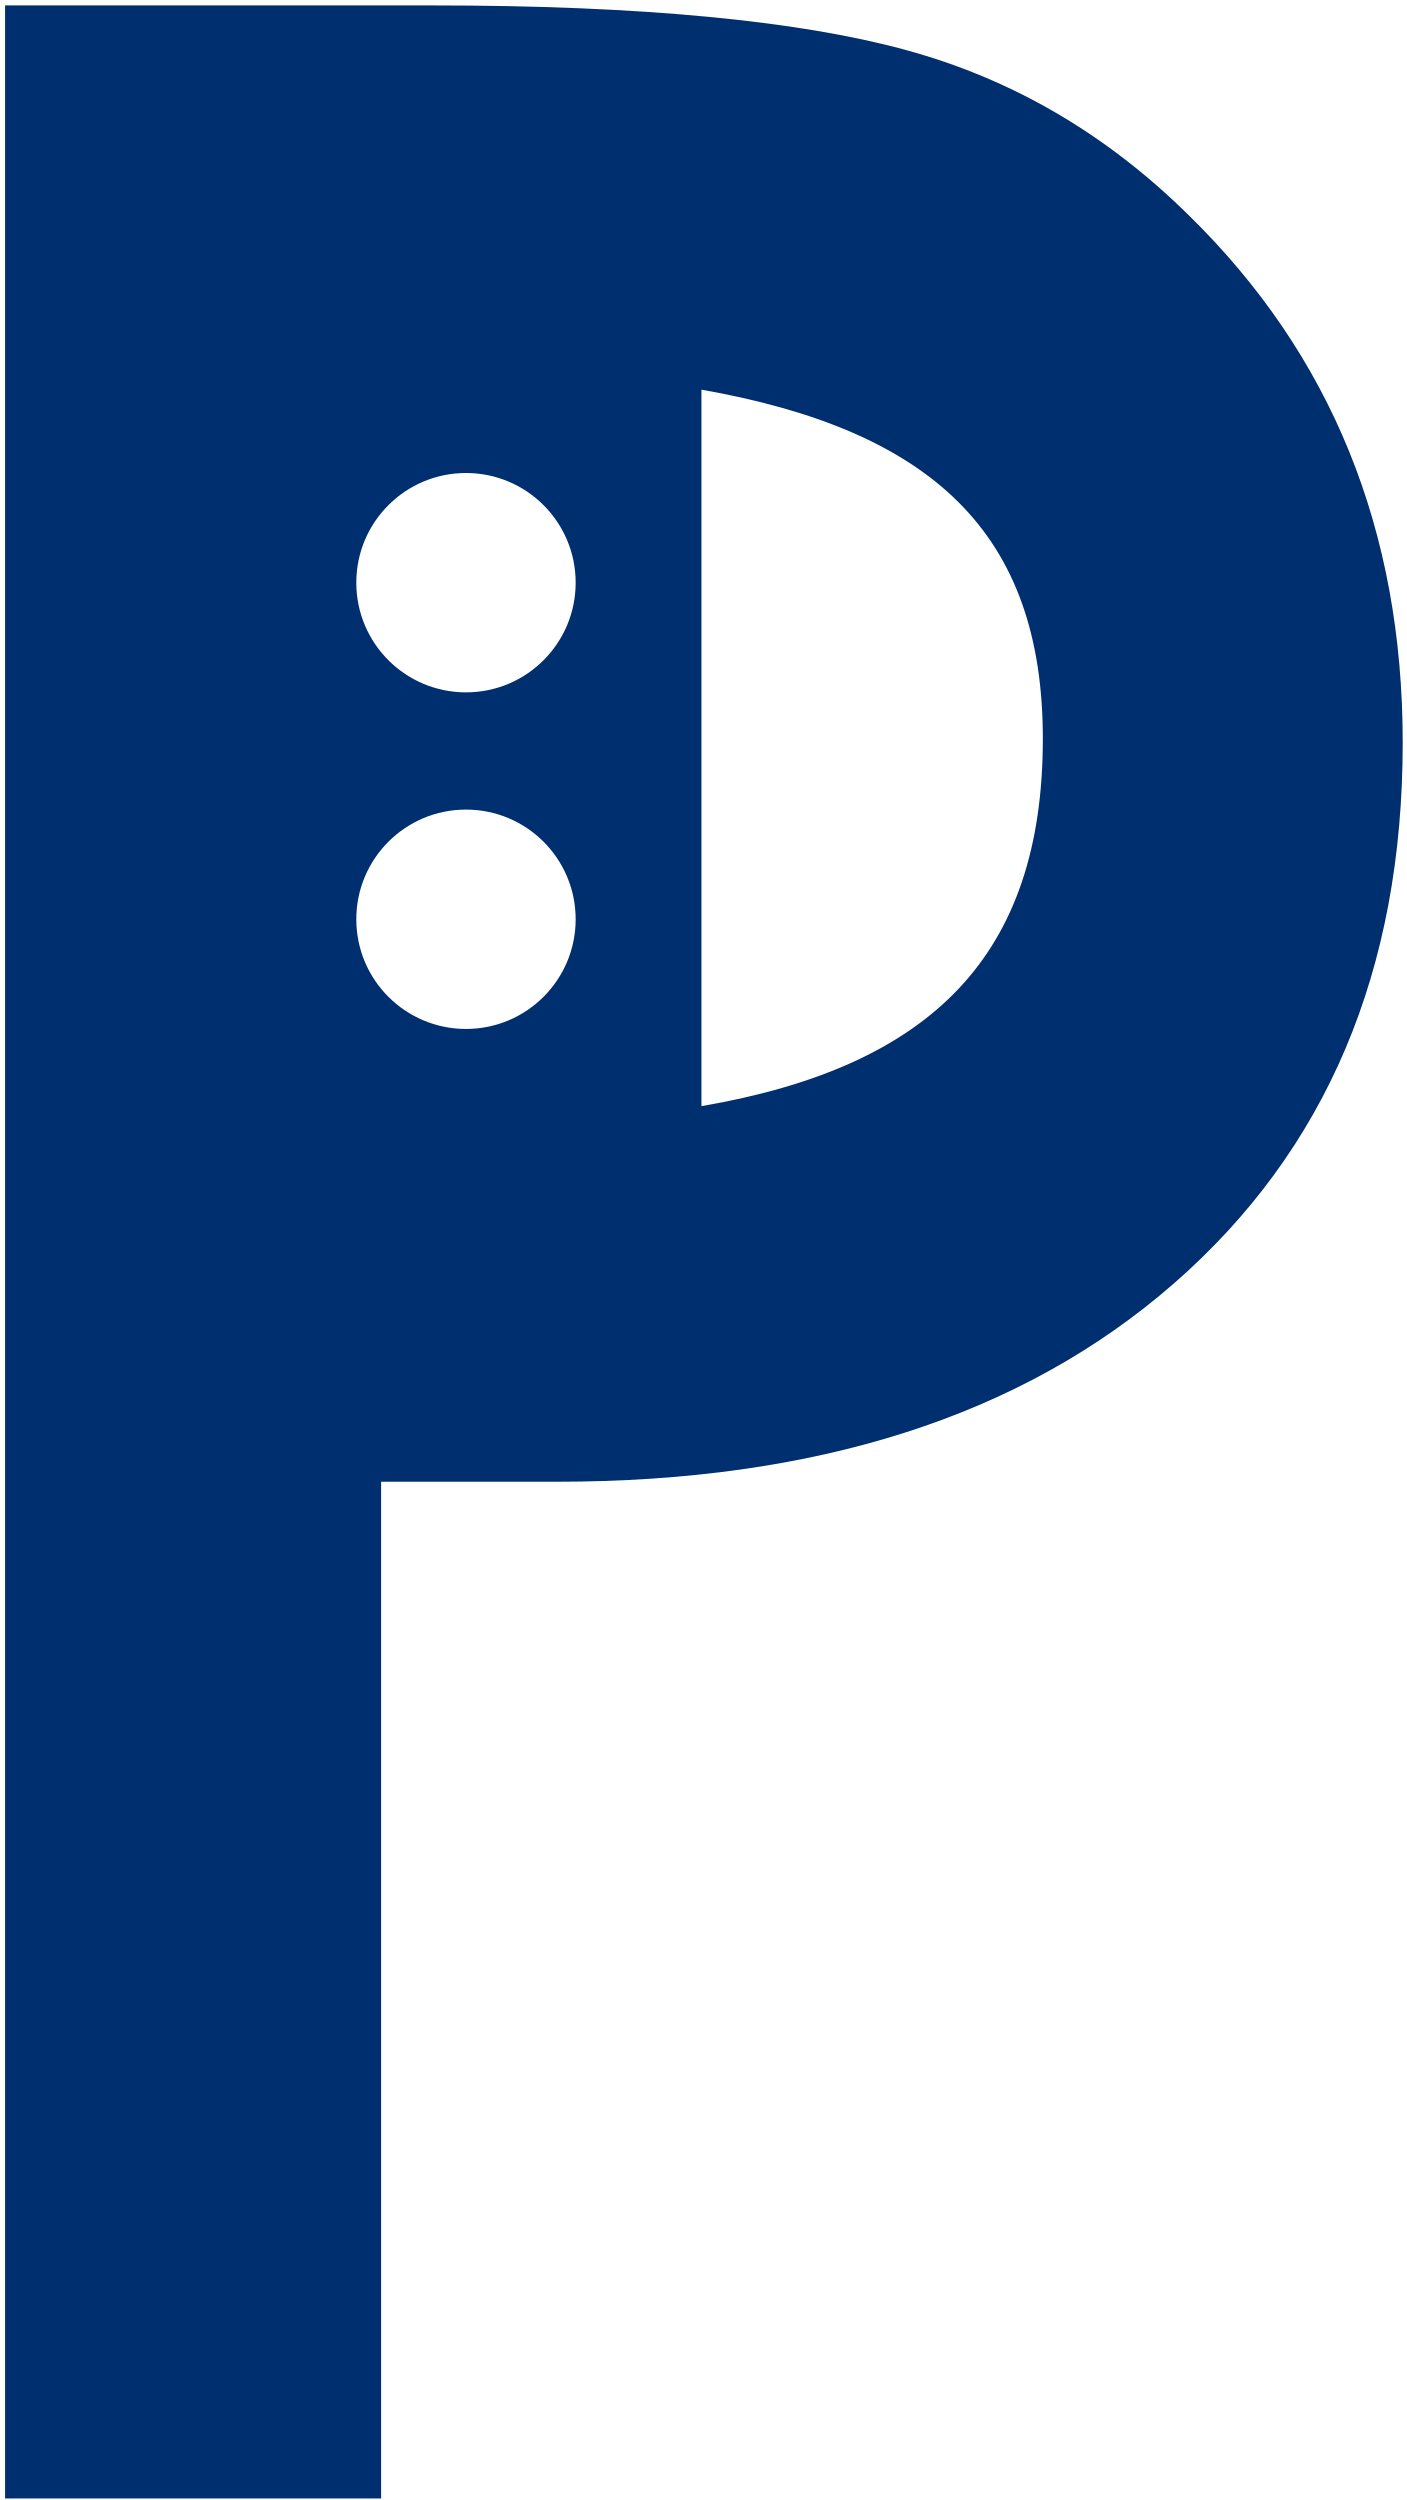
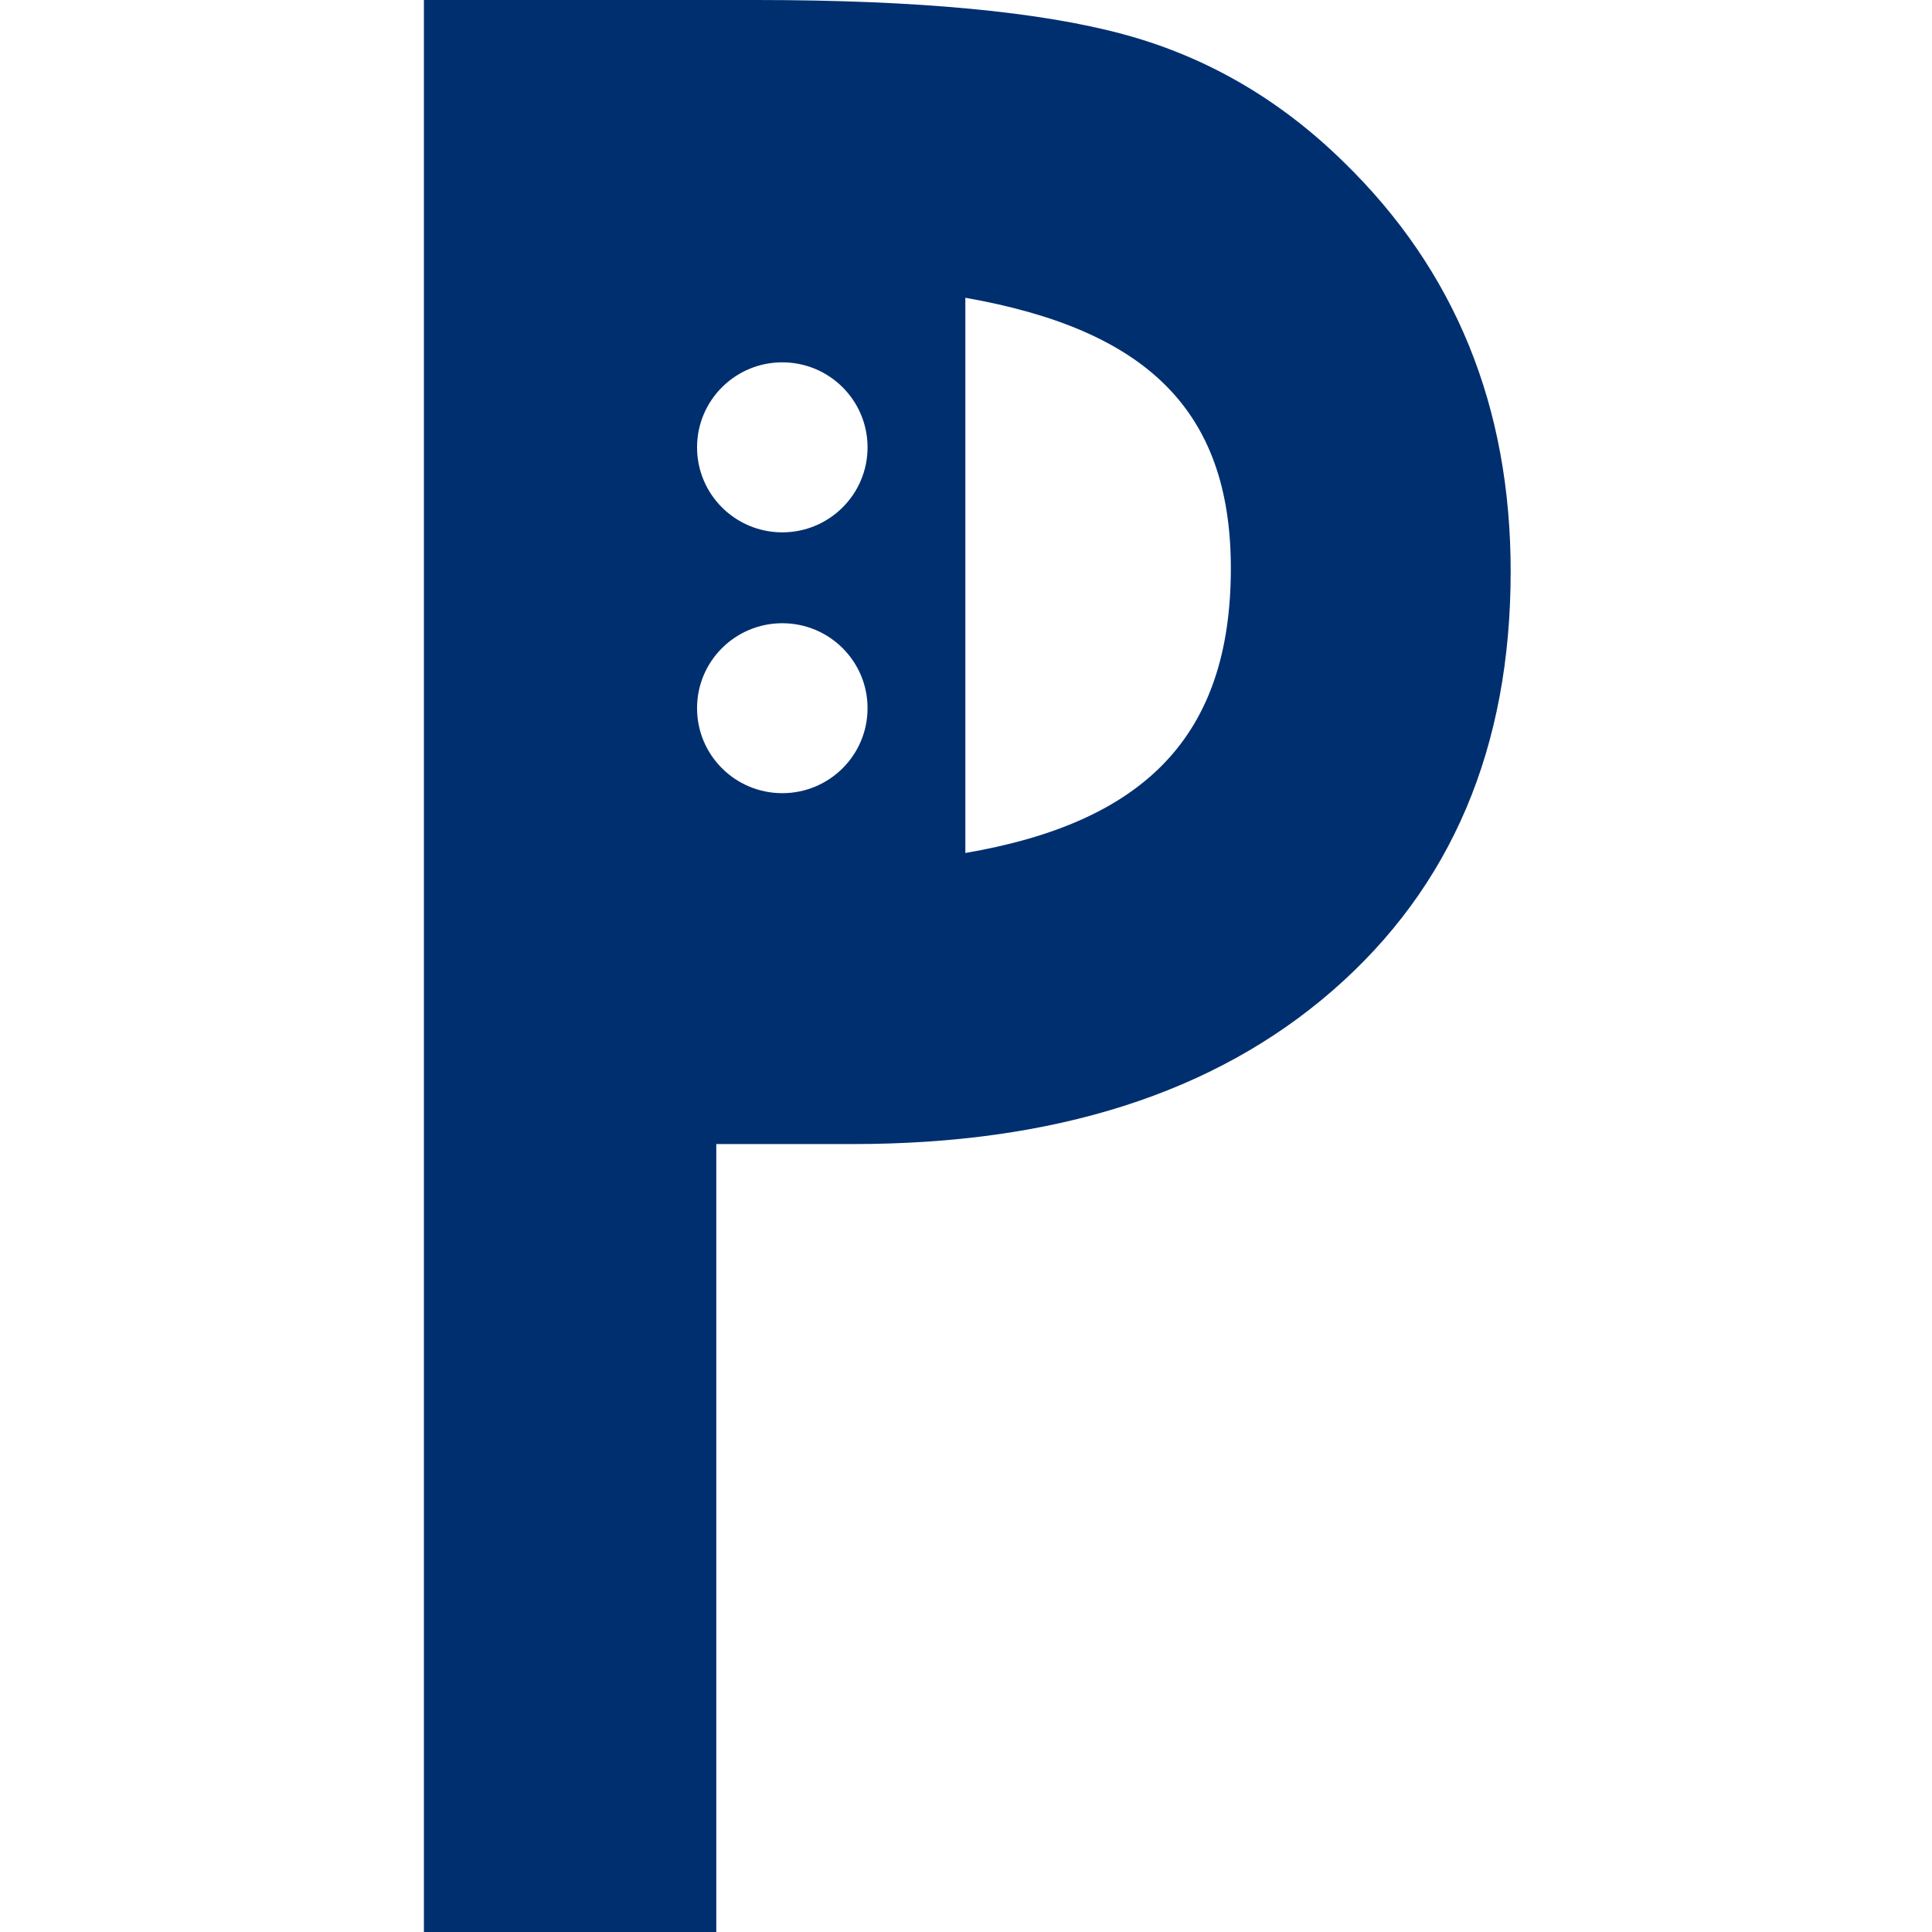
- <svg xmlns="http://www.w3.org/2000/svg" version="1.1" viewBox="0 0 202 359" width="202" height="359">
+ <svg xmlns="http://www.w3.org/2000/svg" version="1.1" viewBox="0 0 24 24" width="24" height="24">
  <defs />
-   <g id="Canvas_1" stroke="none" stroke-opacity="1" stroke-dasharray="none" fill="none" fill-opacity="1">
+   <g id="Canvas_1" fill="none" stroke-dasharray="none" fill-opacity="1" stroke="none" stroke-opacity="1">
    <g id="Canvas_1_Layer_1">
      <g id="Group_2">
        <g id="Group_3">
          <g id="Group_4">
-             <g id="Graphic_5">
-               <path d="M 129.914 7.138 C 114.639 2.972 92.033 .778 62.101 .778 L .727 .778 L .727 358.778 L 54.727 358.778 L 54.727 212.778 L 79.922 212.778 C 117.106 212.778 146.654 203.442 168.565 184.308 C 190.473 165.177 201.43 139.37 201.43 106.656 C 201.432 76.106 191.167 50.916 170.648 30.856 C 158.919 19.285 145.34 11.304 129.914 7.138 Z M 66.915 67.924 C 75.614 67.924 82.665 74.975 82.665 83.674 C 82.665 92.373 75.614 99.424 66.915 99.424 C 58.216 99.424 51.165 92.373 51.165 83.674 C 51.165 74.975 58.216 67.924 66.915 67.924 Z M 66.915 147.757 C 58.216 147.757 51.165 140.706 51.165 132.007 C 51.165 123.308 58.216 116.257 66.915 116.257 C 75.613 116.257 82.665 123.308 82.665 132.007 C 82.665 140.706 75.613 147.757 66.915 147.757 Z M 100.727 158.842 L 100.727 55.955 C 133.727 61.783 149.751 76.455 149.751 106.076 C 149.751 137.258 133.727 153.173 100.727 158.842 Z" fill="#002f6f" />
+             <g id="Group_5">
+               <g id="Group_6">
+                 <g id="Group_7">
+                   <g id="Graphic_8">
+                     <path d="M 13.956 .426 C 12.928 .147 11.408 0 9.394 0 L 5.266 0 L 5.266 24 L 8.898 24 L 8.898 14.212 L 10.593 14.212 C 13.094 14.212 15.082 13.586 16.555 12.304 C 18.029 11.021 18.766 9.291 18.766 7.098 C 18.766 5.05 18.076 3.361 16.695 2.016 C 15.907 1.241 14.993 .706 13.956 .426 Z M 9.718 4.501 C 10.303 4.501 10.777 4.974 10.777 5.557 C 10.777 6.14 10.303 6.613 9.718 6.613 C 9.133 6.613 8.659 6.14 8.659 5.557 C 8.659 4.974 9.133 4.501 9.718 4.501 Z M 9.718 9.853 C 9.133 9.853 8.659 9.381 8.659 8.797 C 8.659 8.214 9.133 7.742 9.718 7.742 C 10.303 7.742 10.777 8.214 10.777 8.797 C 10.777 9.381 10.303 9.853 9.718 9.853 Z M 11.992 10.596 L 11.992 3.699 C 14.212 4.09 15.29 5.073 15.29 7.059 C 15.29 9.149 14.212 10.216 11.992 10.596 Z" fill="#002f6f" />
+                   </g>
+                 </g>
+               </g>
            </g>
          </g>
        </g>
      </g>
    </g>
  </g>
</svg>
